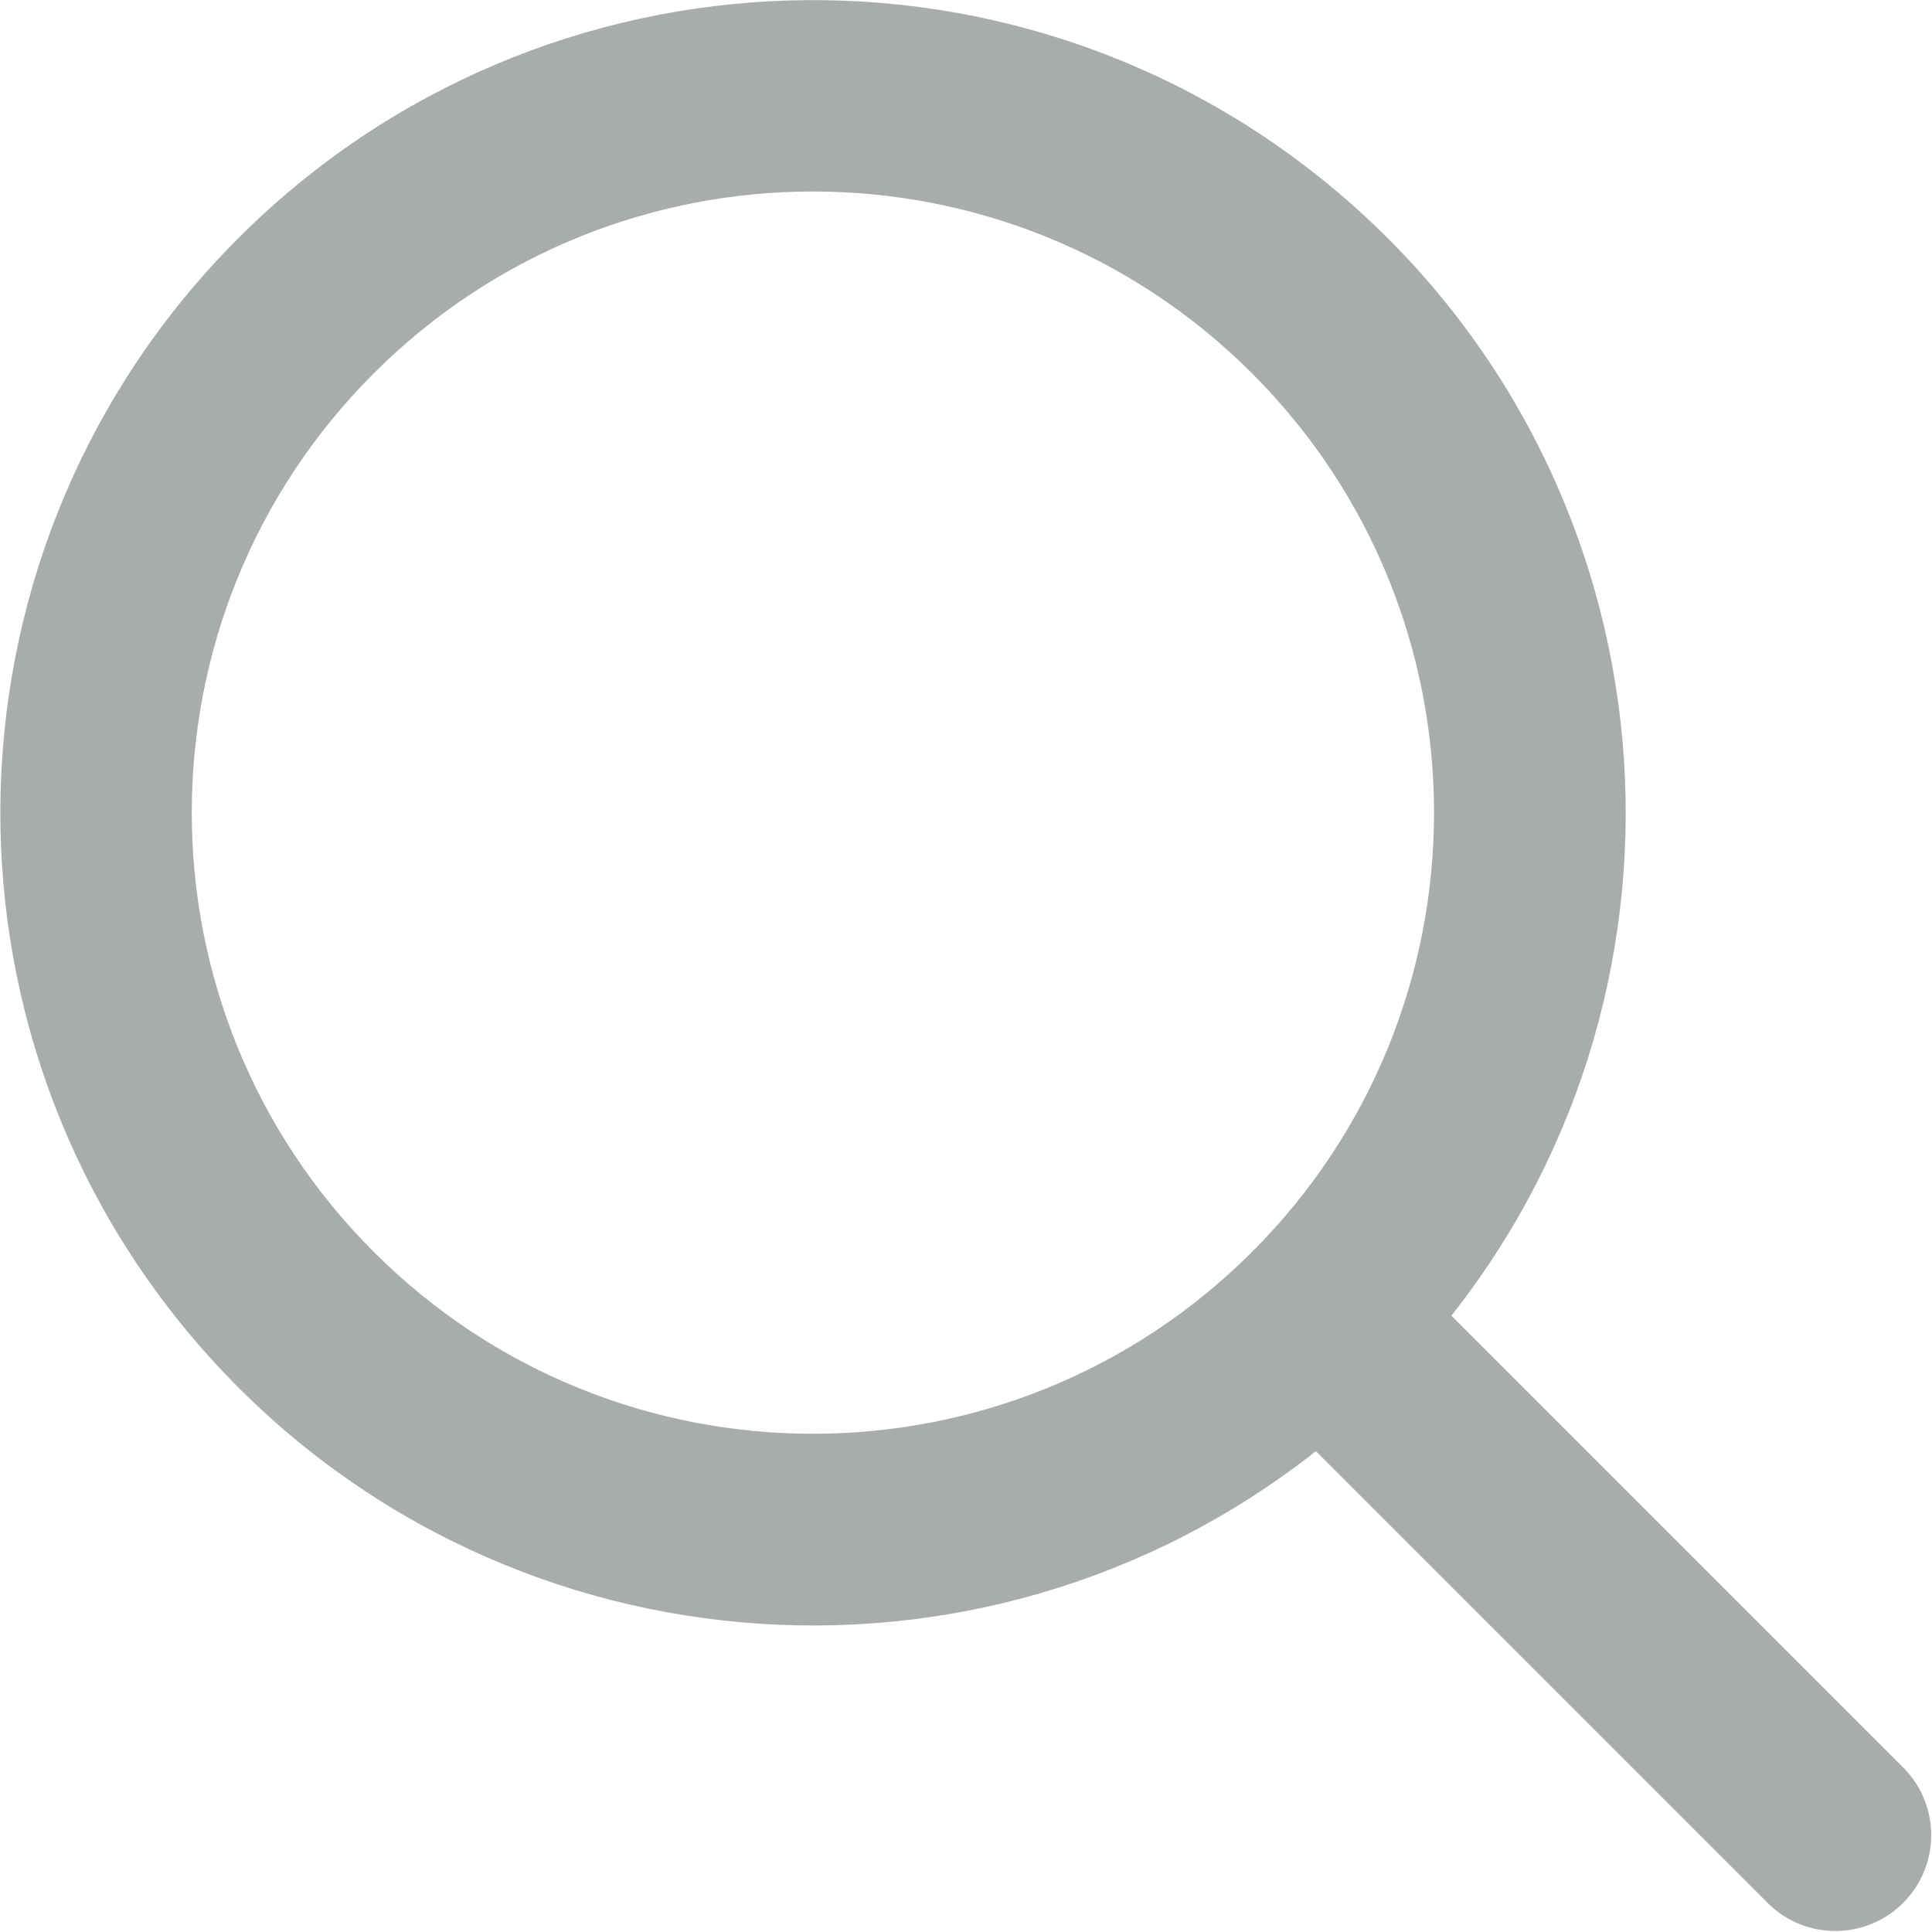
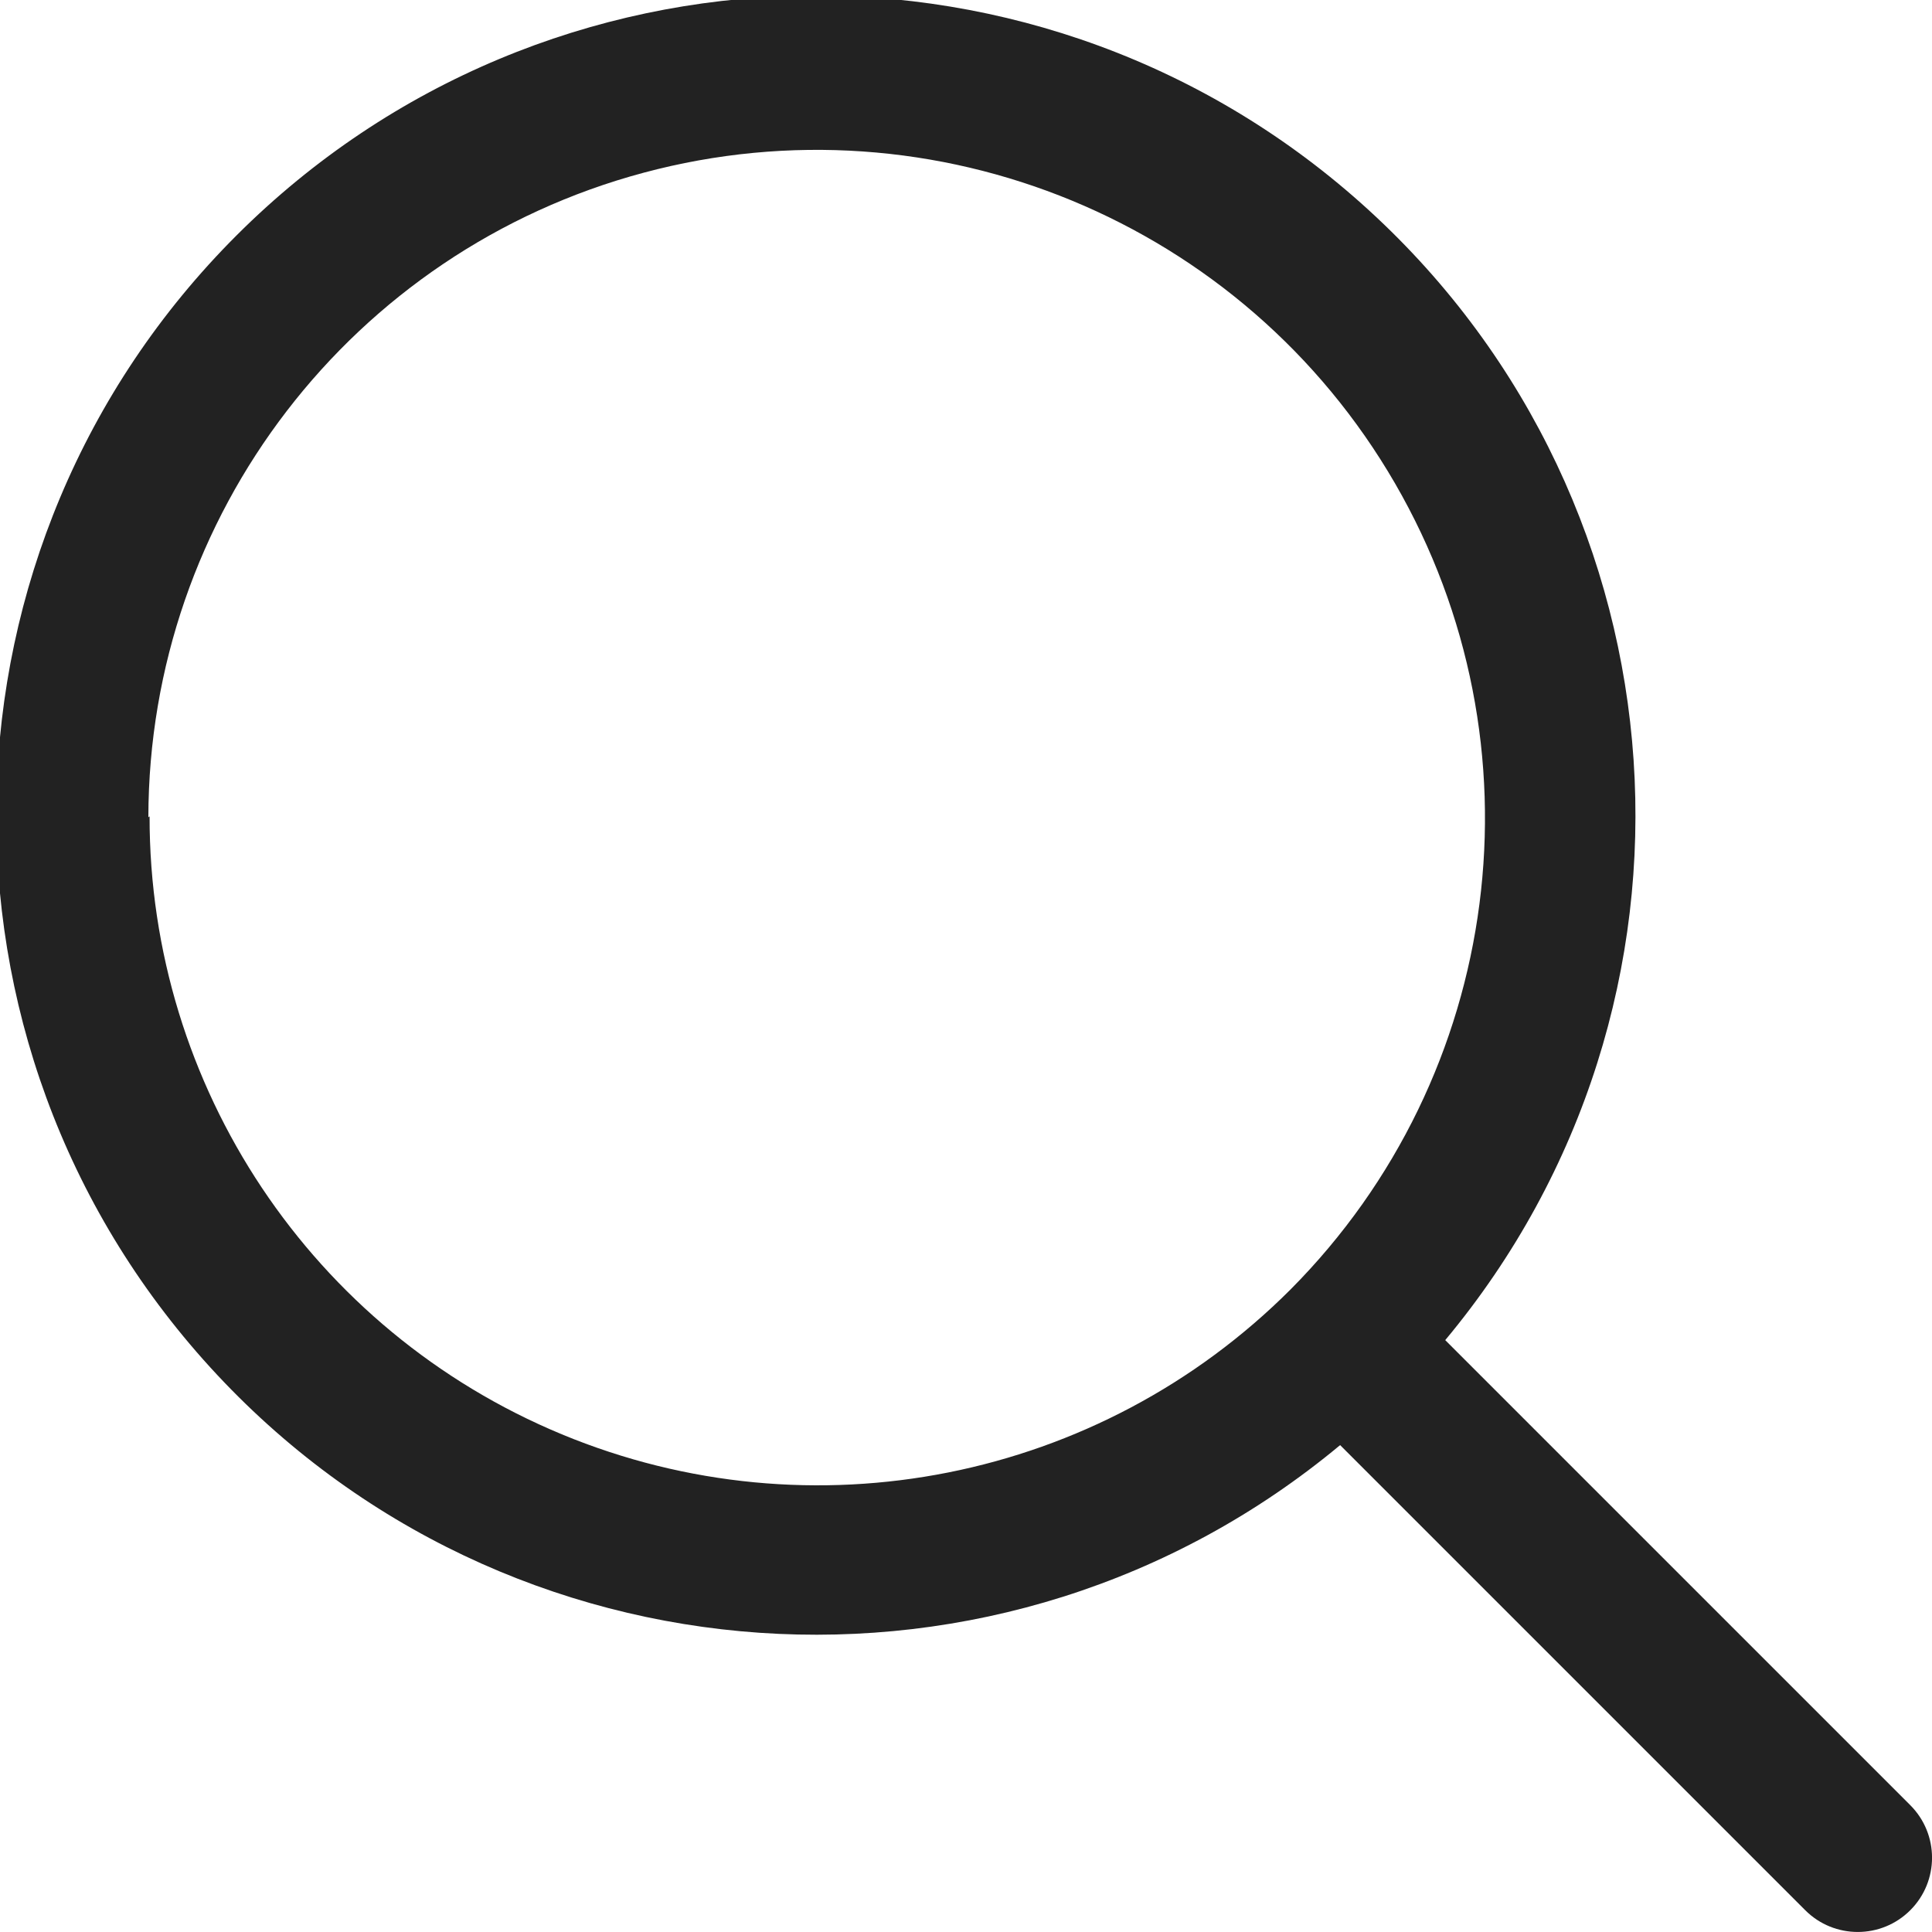
- <svg xmlns="http://www.w3.org/2000/svg" id="noun_Search_4413868" width="17.238" height="17.238" viewBox="0 0 17.238 17.238">
-   <path id="Path_826" data-name="Path 826" d="M13,5.332a5.542,5.542,0,1,1-7.838,0A5.542,5.542,0,0,1,13,5.332Zm1.778,8.407a7.251,7.251,0,1,0-1.209,1.209l4.04,4.04a.855.855,0,0,0,1.209-1.209Z" transform="translate(-1.828 -2)" fill="#a8acad" fill-rule="evenodd" />
+ <svg xmlns="http://www.w3.org/2000/svg" width="15.9" height="15.9" viewBox="0 0 15.9 15.9">
+   <g id="Group_68899" data-name="Group 68899" transform="translate(-1468.049 -318)">
+     <path id="Path_68131" data-name="Path 68131" d="M17.971,17.107,14.144,13.28a6.745,6.745,0,1,0-.865.864l3.828,3.828a.611.611,0,1,0,.864-.865Zm-14.5-8.13a5.5,5.5,0,1,1,9.4,3.886l0,0,0,0a5.5,5.5,0,0,1-9.39-3.894Z" transform="translate(1465.799 315.749)" fill="#222" />
+   </g>
</svg>
